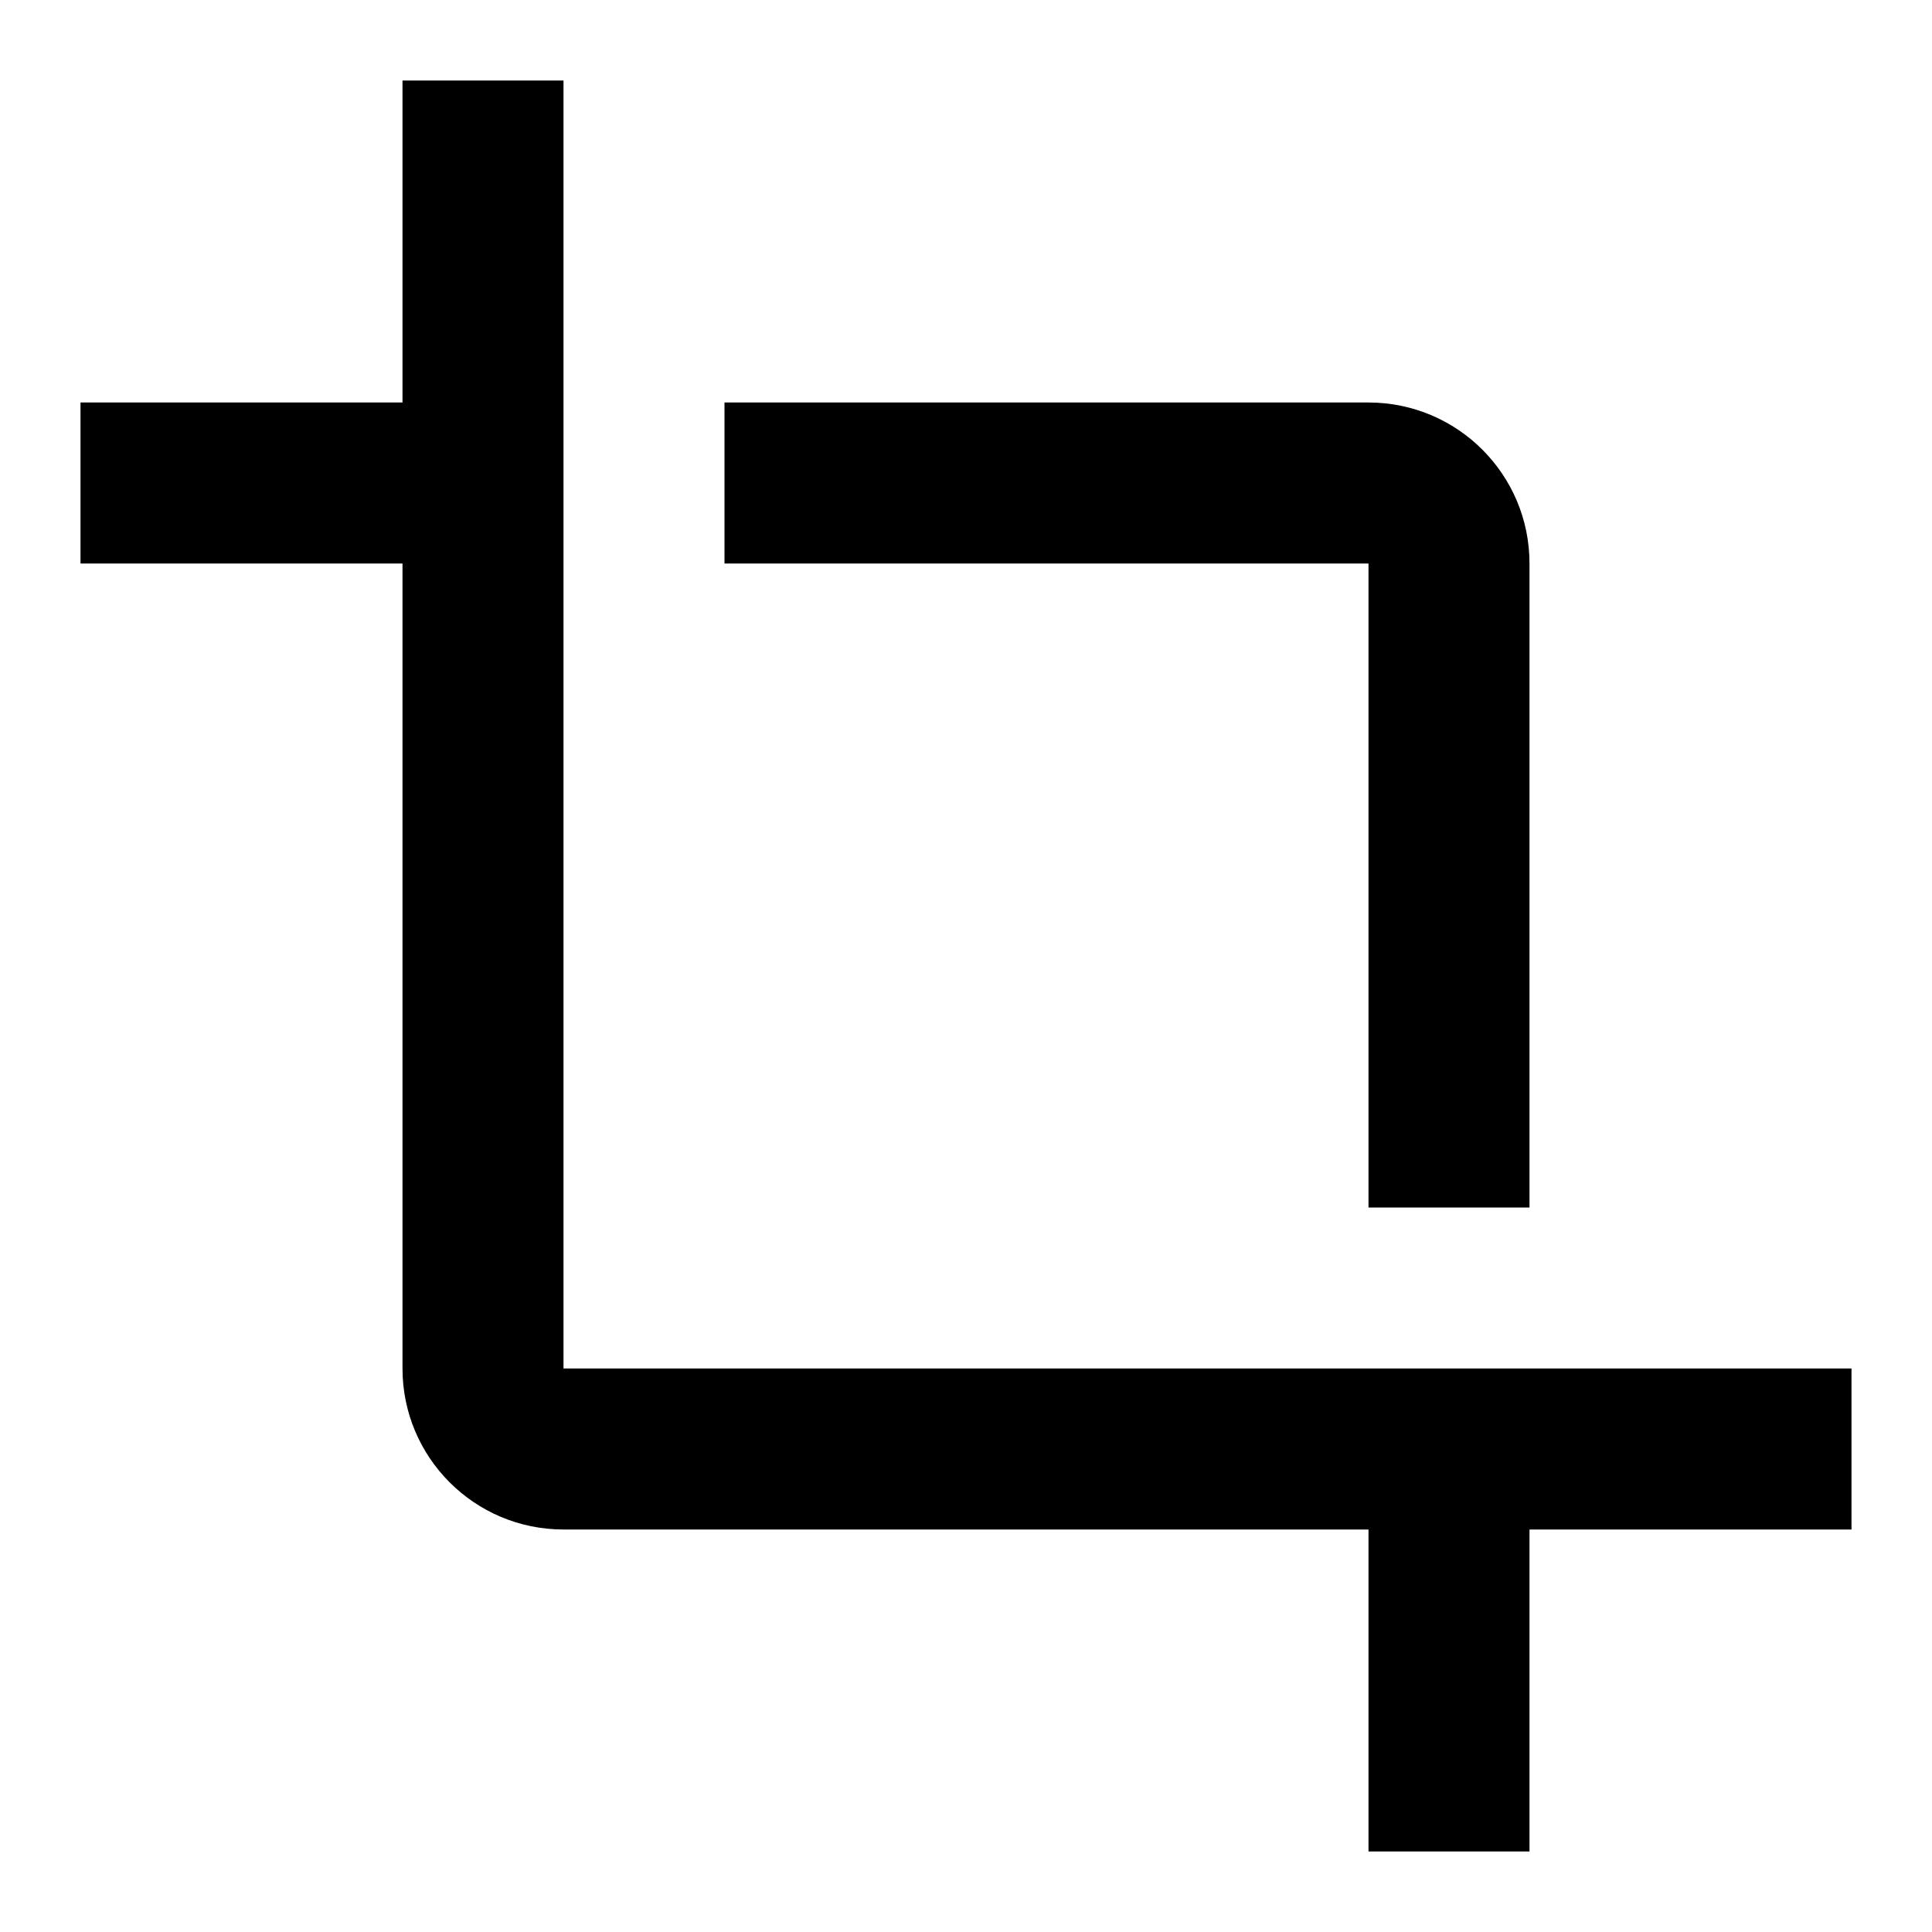
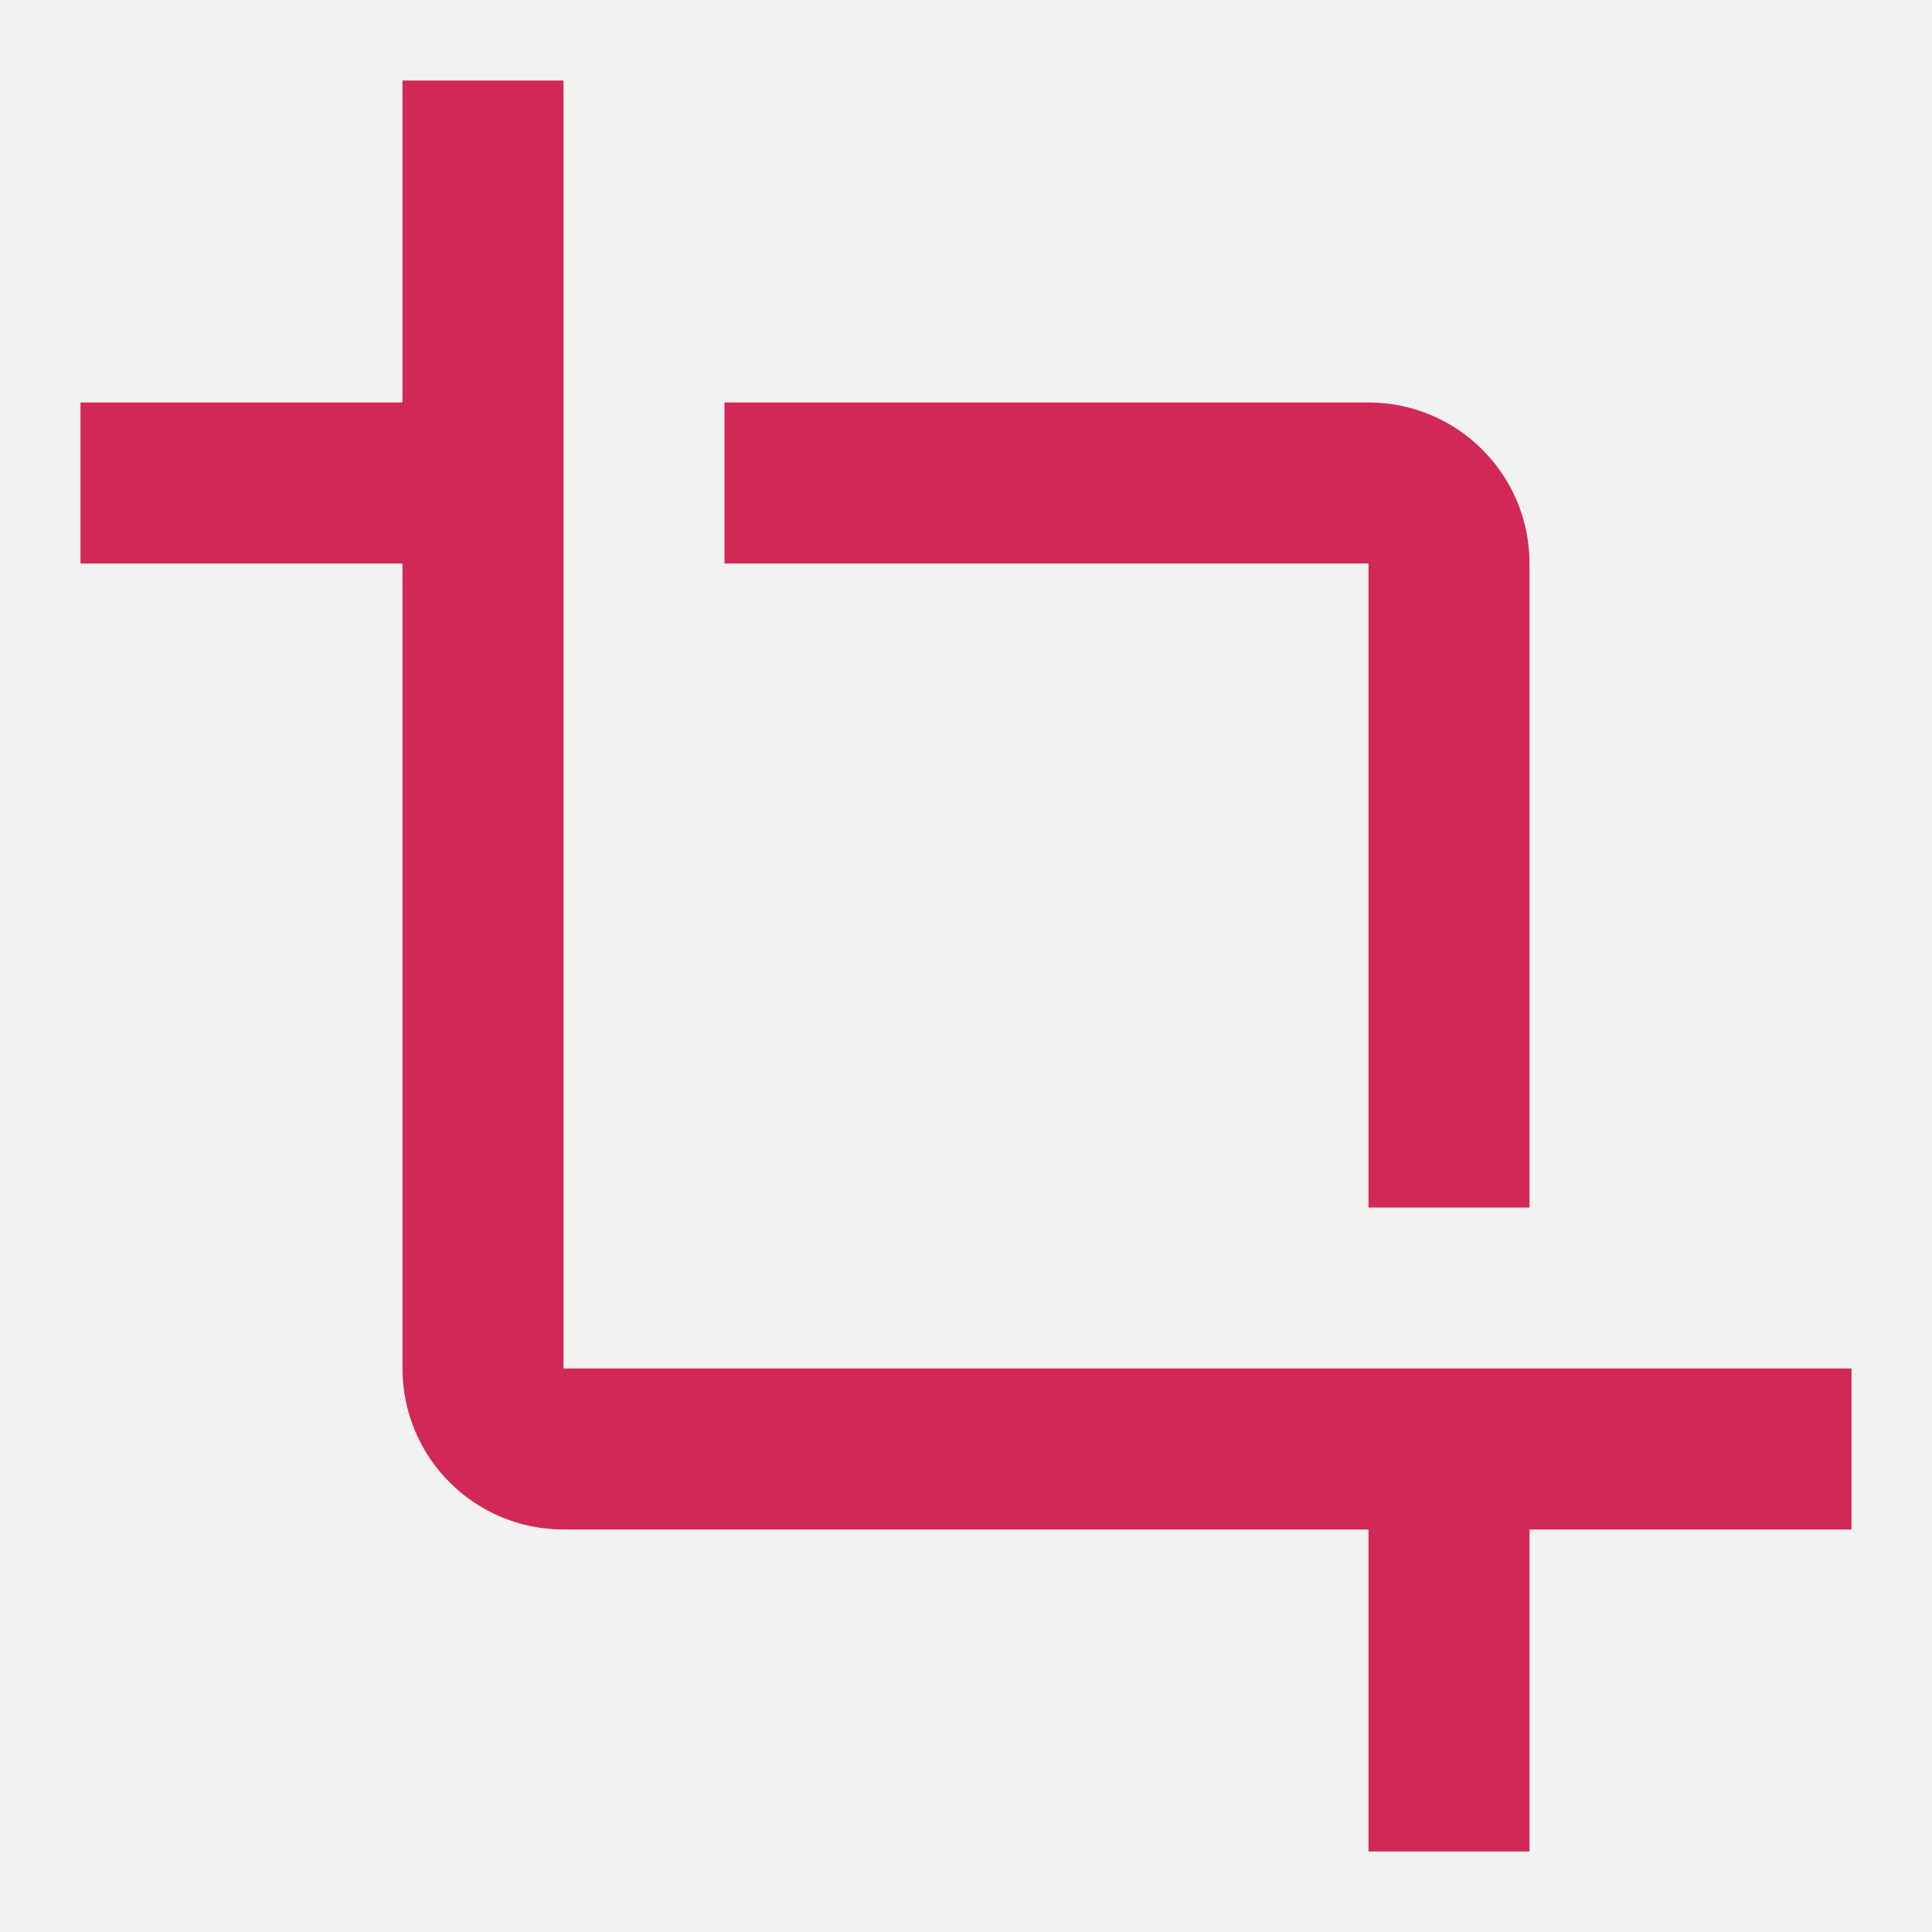
<svg xmlns="http://www.w3.org/2000/svg" version="1.0" id="Layer_1" x="0px" y="0px" width="48px" height="48px" viewBox="0 0 48 48" enable-background="new 0 0 48 48" xml:space="preserve">
-   <path fill="none" d="M0,0h48v48H0V0z" />
-   <path d="M34,30h4V14c0-2.21-1.79-4-4-4H18v4h16V30z M14,34V2h-4v8H2v4h8v20c0,2.21,1.79,4,4,4h20v8h4v-8h8v-4H14z" />
+   <path fill="#f2f2f2" d="M0,0h48v48H0V0z" />
+   <path fill="#d22856" d="M34,30h4V14c0-2.21-1.79-4-4-4H18v4h16V30z M14,34V2h-4v8H2v4h8v20c0,2.21,1.79,4,4,4h20v8h4v-8h8v-4H14z" />
</svg>
